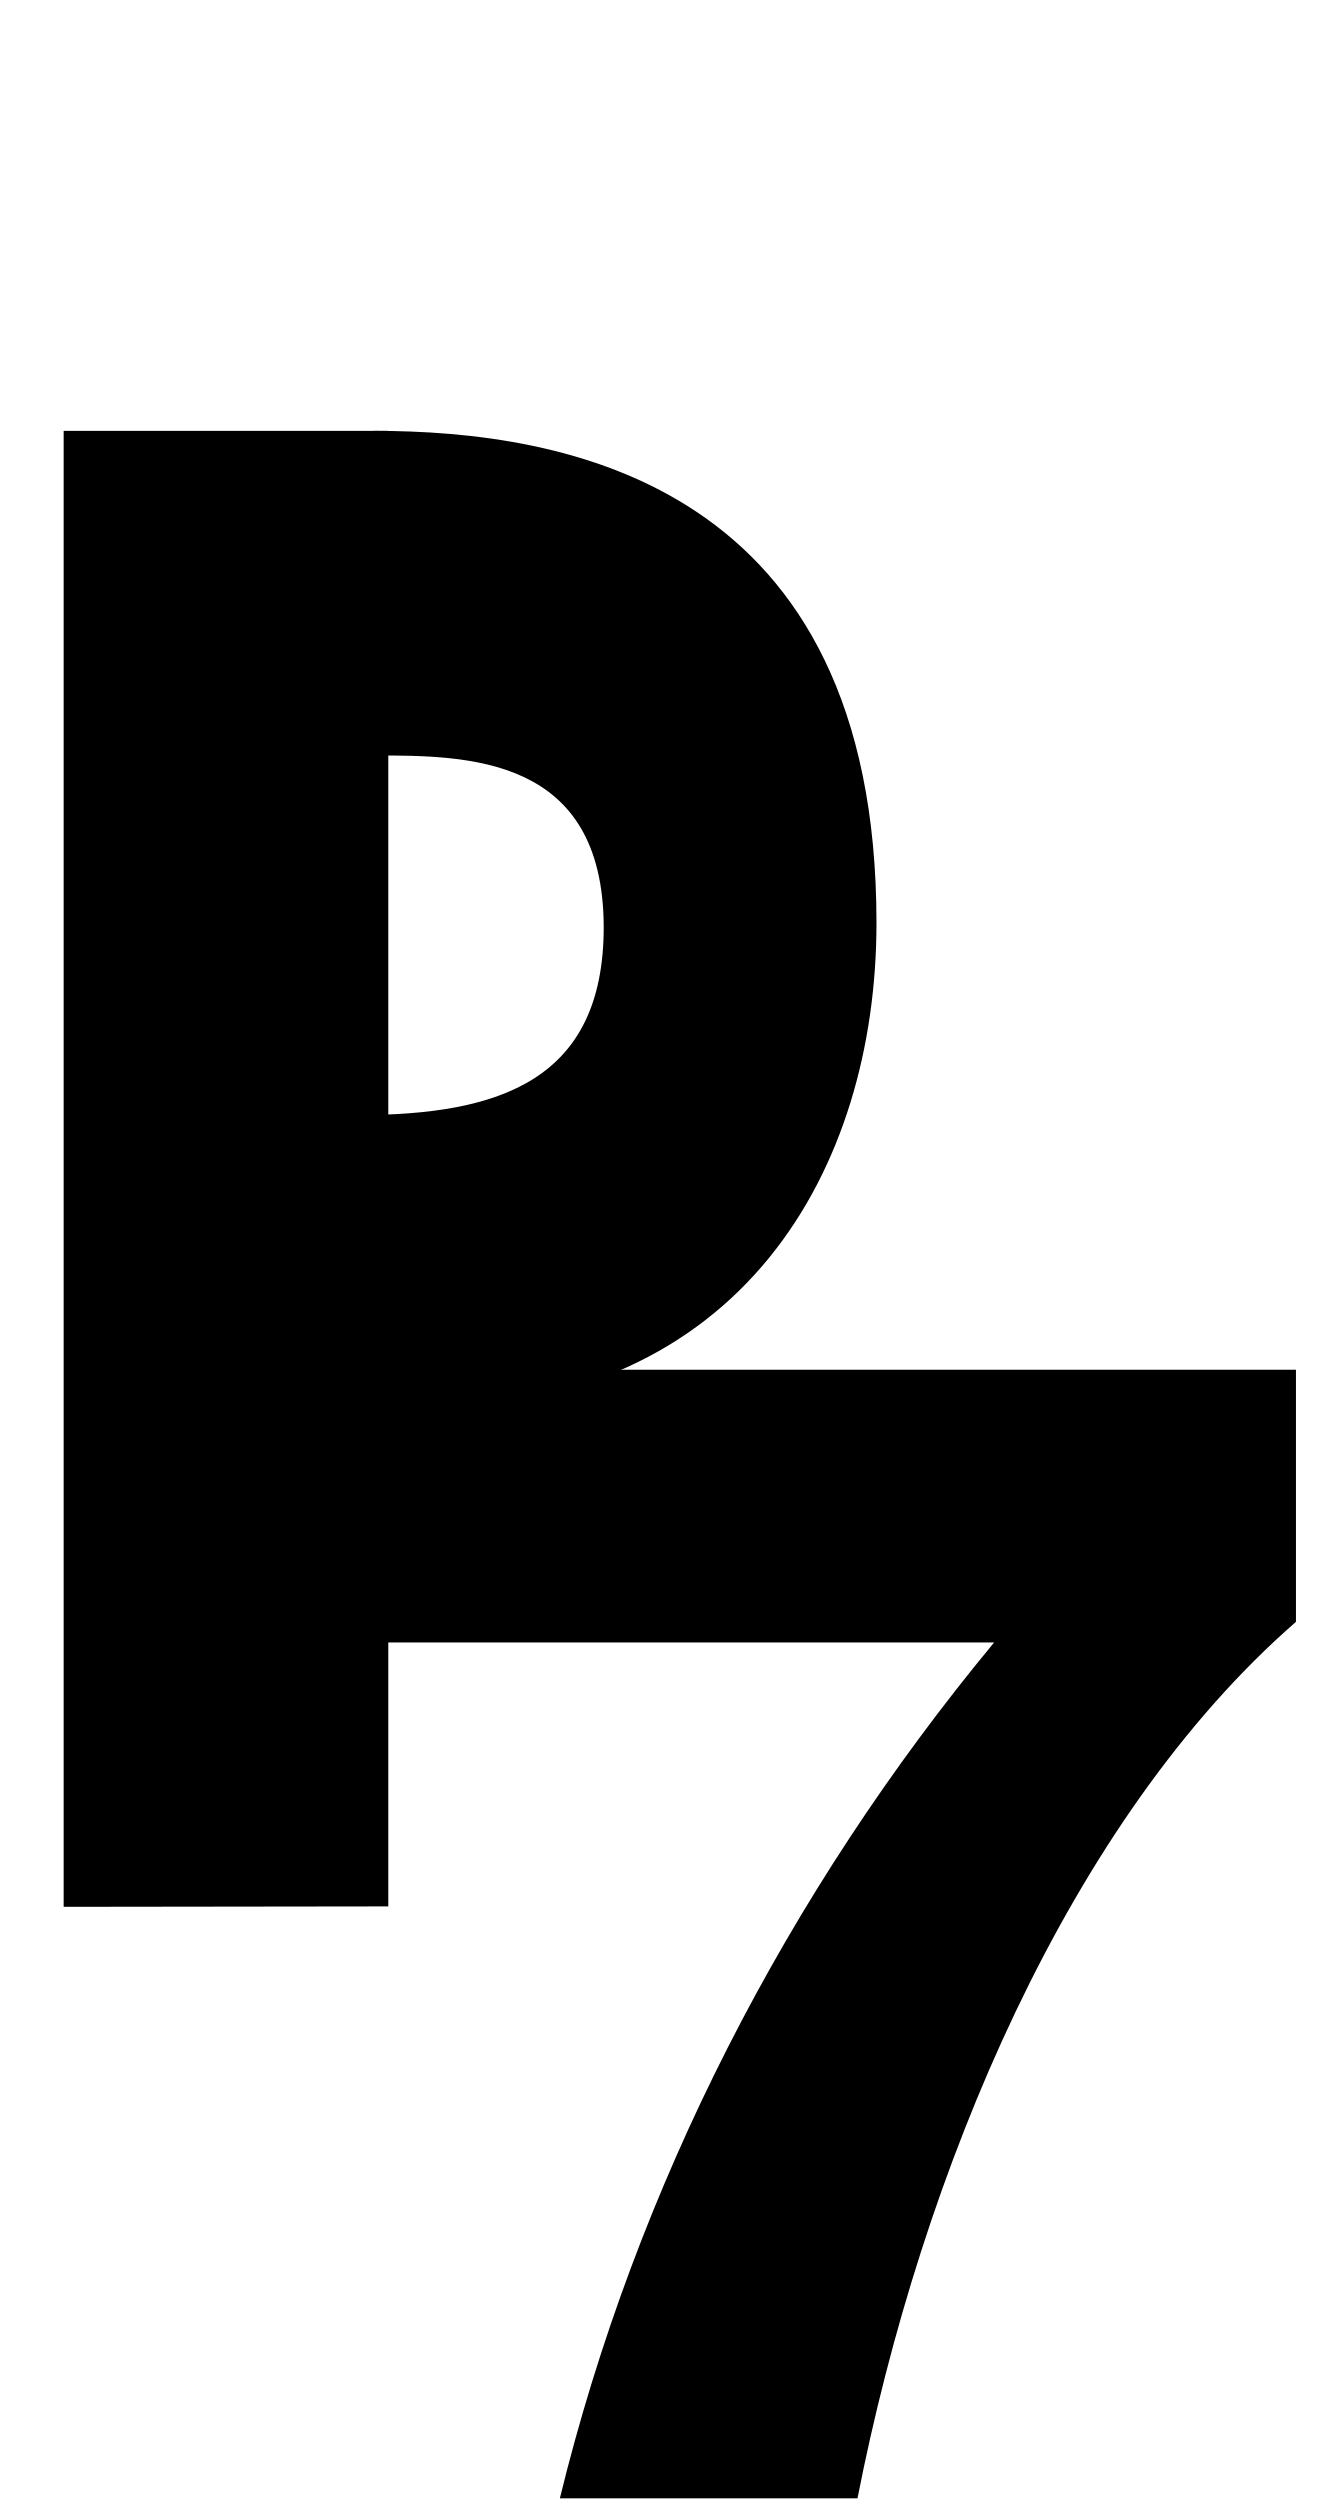
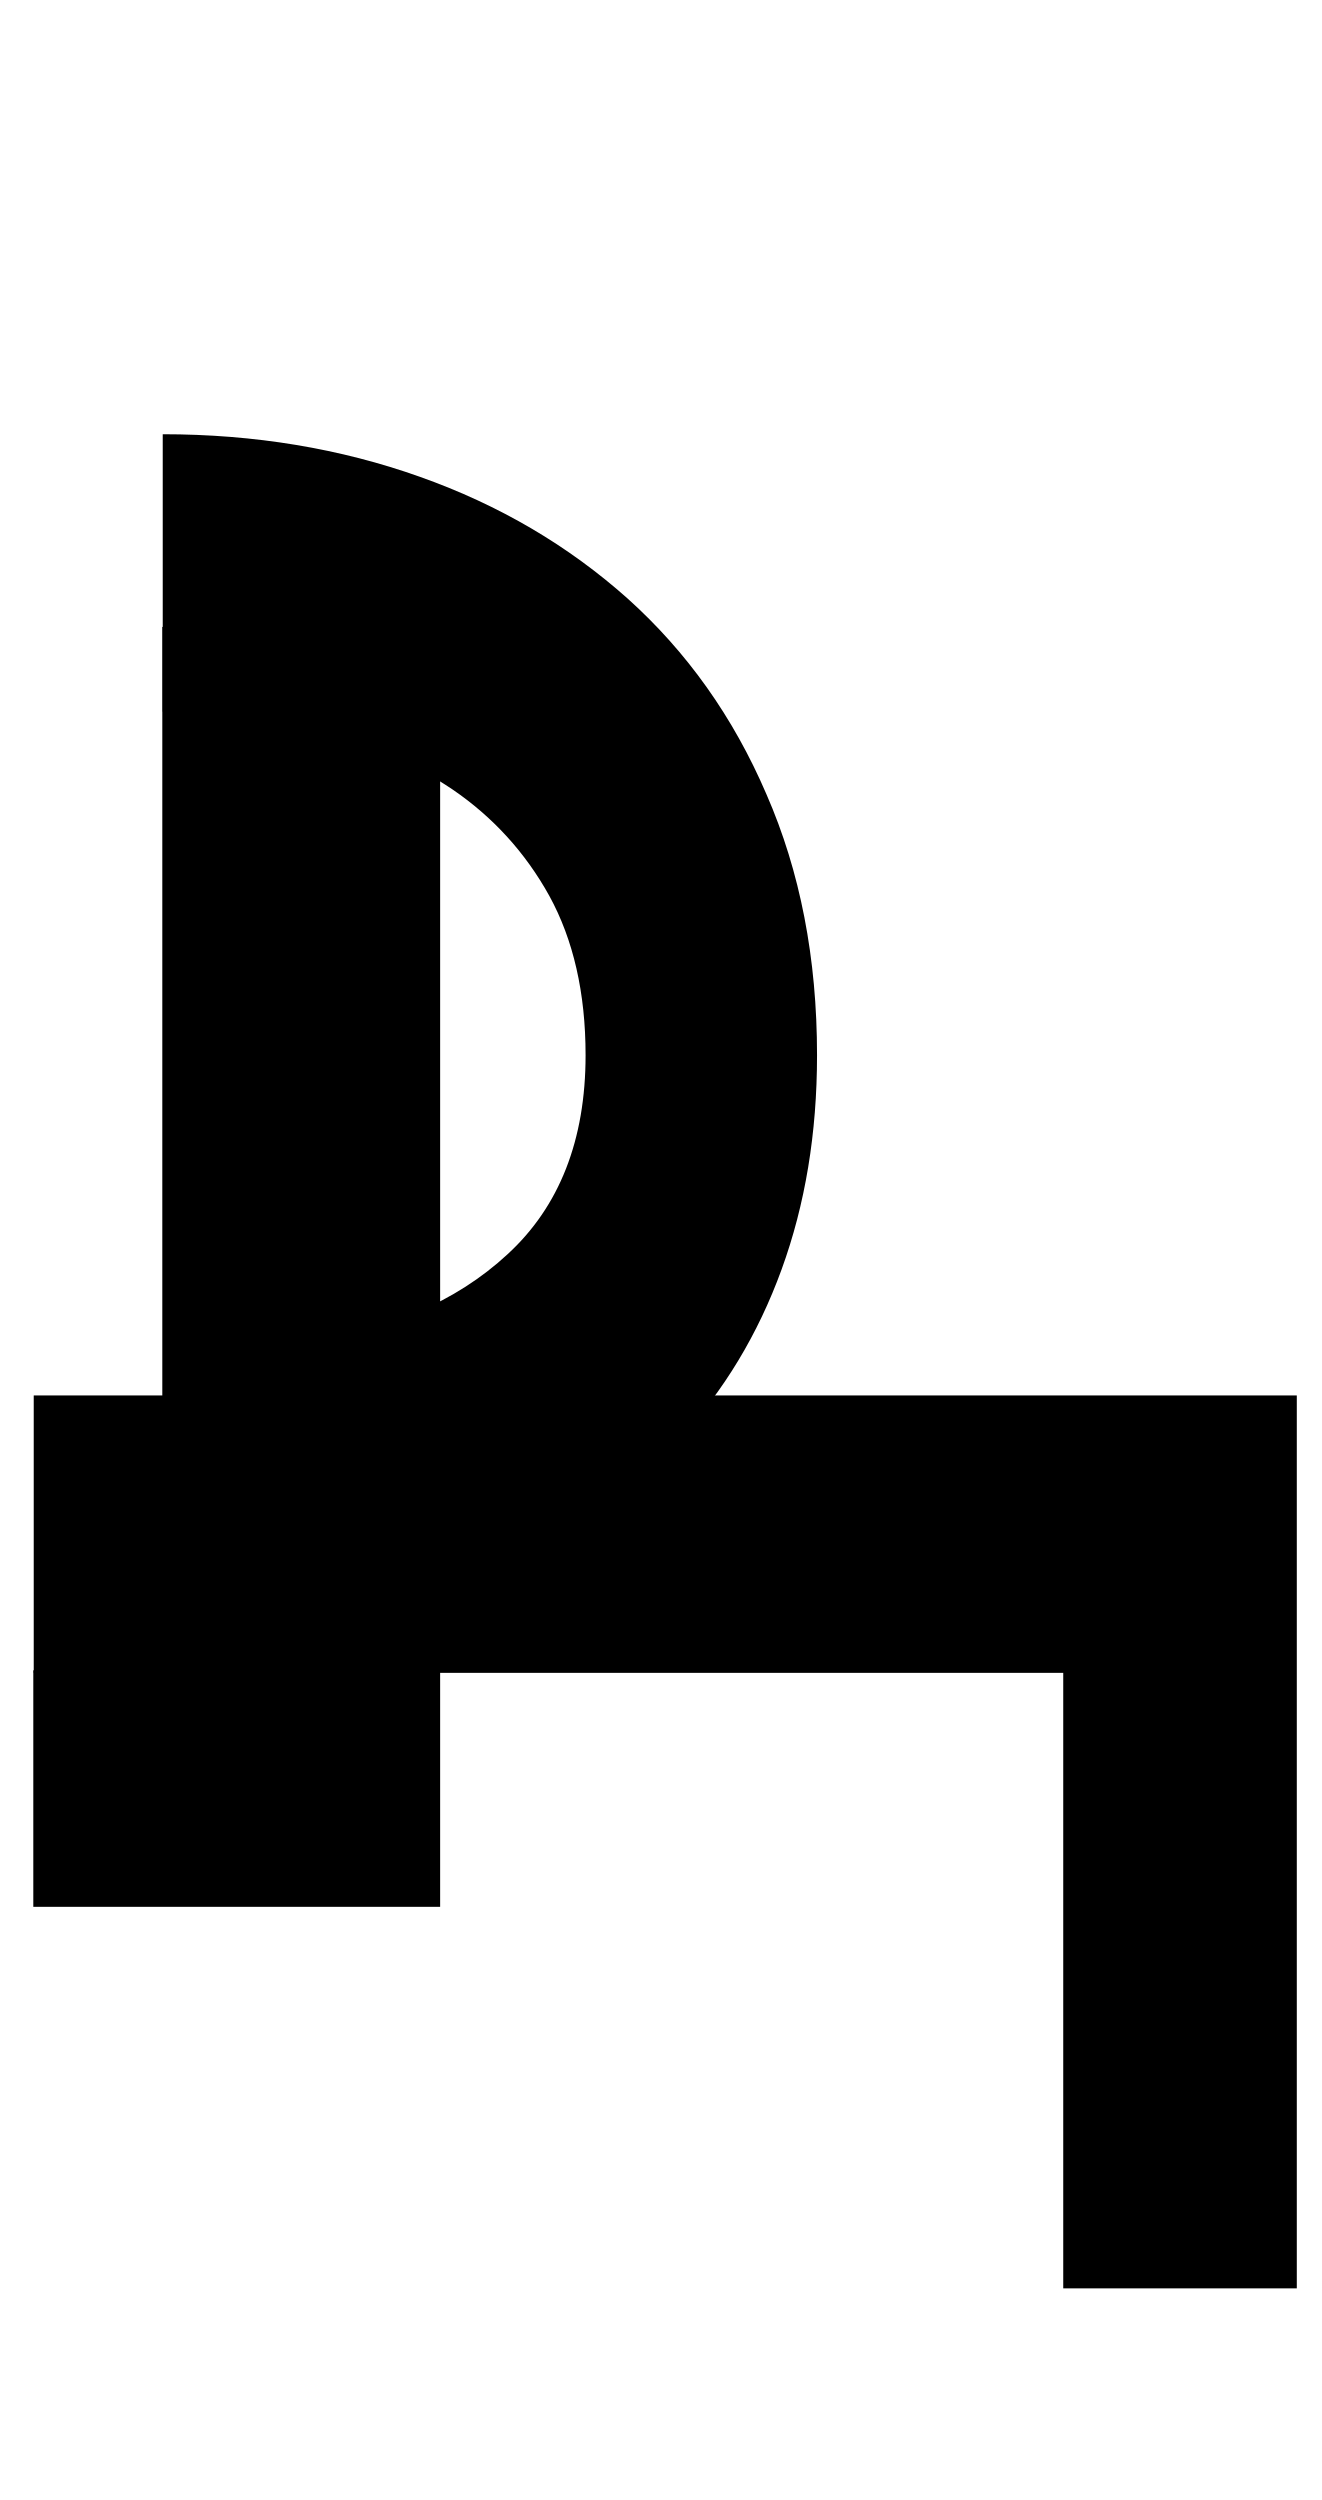
<svg xmlns="http://www.w3.org/2000/svg" version="1.1" x="0px" y="0px" viewBox="0 0 313.5 593" style="enable-background:new 0 0 313.5 593;" xml:space="preserve">
  <style type="text/css">
	.st0{display:none;}
	.st1{display:inline;}
</style>
  <g id="_x5F_V1">
    <g id="E_00000051360959627468142820000017544460044616440767_">
	</g>
    <g id="C">
	</g>
    <g id="N_x5F_3">
	</g>
    <g id="A">
	</g>
    <g id="N_00000054254949360326627830000005329152182886584764_">
	</g>
    <g id="e">
	</g>
    <g id="T">
	</g>
    <g id="N_00000127748963548567887910000006918738376549339794_">
	</g>
    <g id="I">
	</g>
    <g id="A1">
	</g>
    <g id="M">
	</g>
    <g id="R">
	</g>
    <g id="O_00000083778567647030904660000008843847121500168630_">
	</g>
    <g id="F">
	</g>
    <g id="N">
	</g>
    <g id="E">
	</g>
    <g id="P">
	</g>
    <g id="O">
	</g>
  </g>
  <g id="Ebene_20">
-     <text transform="matrix(1 0 0 1 592.9529 3054.126)">
+     <text transform="matrix(1 0 0 1 580.4717 1054.634)">
      <tspan x="0" y="0" style="fill:#E30613; font-family:'SH-Maintenance-V2'; font-size:490px; letter-spacing:-19;">M</tspan>
      <tspan x="604.7" y="0" style="fill:#E30613; font-family:'SH-Maintenance-V2'; font-size:490px;">A</tspan>
      <tspan x="965.8" y="0" style="fill:#E30613; font-family:'SH-Maintenance-V2'; font-size:490px; letter-spacing:-19;">I</tspan>
      <tspan x="1090.7" y="0" style="fill:#E30613; font-family:'SH-Maintenance-V2'; font-size:490px;">NTENANCE</tspan>
    </text>
-     <rect x="-2245.9" y="2709.1" style="fill:none;" width="1722.6" height="412.6" />
-     <text transform="matrix(1 0 0 1 -2245.891 3058.981)">
+     <rect x="-2457.9" y="709.6" style="fill:none;" width="1722.6" height="412.6" />
+     <text transform="matrix(1 0 0 1 -2457.941 1059.489)">
      <tspan x="0" y="0" style="fill:#E30613; font-family:'SH-Maintenance-V2'; font-size:490px;">OPEN</tspan>
      <tspan x="1660.1" y="0" style="fill:#E30613; font-family:'SH-Maintenance-V2'; font-size:485px; letter-spacing:-9;"> </tspan>
    </text>
-     <text transform="matrix(1 0 0 1 -515.8961 3068.599)">
+     <text transform="matrix(1 0 0 1 -621.9449 1069.107)">
      <tspan x="0" y="0" style="fill:#E30613; font-family:'SH-Maintenance-V2'; font-size:490px; letter-spacing:-19;">F</tspan>
-       <tspan x="252.8" y="0" style="fill:#E30613; font-family:'SH-Maintenance-V2'; font-size:490px;">OR</tspan>
+       <tspan x="252.8" y="0" style="fill:#E30613; font-family:'SH-Maintenance-V2'; font-size:490px;">O</tspan>
+       <tspan x="634.1" y="0" style="fill:#E30613; font-family:'SH-Maintenance-V2'; font-size:490px; letter-spacing:-167;"> </tspan>
+       <tspan x="602.7" y="0" style="fill:#E30613; font-family:'SH-Maintenance-V2'; font-size:490px;">R</tspan>
    </text>
  </g>
  <g id="Hilfslinien">
-     <rect x="-2441.8" y="2164.3" style="fill:none;" width="7398.2" height="466.4" />
-     <text transform="matrix(1 0 0 1 -2441.834 2513.447)">
+     <rect x="4832.6" y="682.7" style="fill:none;" width="7398.2" height="466.4" />
+     <text transform="matrix(1 0 0 1 4832.623 1031.88)">
      <tspan x="0" y="0" style="fill:#E30613; font-family:'SH-Maintenance-V2'; font-size:489px; letter-spacing:-19;">WE</tspan>
      <tspan x="739.4" y="0" style="fill:#E30613; font-family:'SH-Maintenance-V2'; font-size:489px; letter-spacing:-29;">G</tspan>
      <tspan x="1081.2" y="0" style="fill:#E30613; font-family:'SH-Maintenance-V2'; font-size:489px; letter-spacing:-9;">E</tspan>
      <tspan x="1468.4" y="0" style="fill:#E30613; font-family:'SH-Maintenance-V2'; font-size:489px;">N </tspan>
      <tspan x="1939.8" y="0" style="fill:#E30613; font-family:'SH-Maintenance-V2'; font-size:489px; letter-spacing:9;">U</tspan>
      <tspan x="2312" y="0" style="fill:#E30613; font-family:'SH-Maintenance-V2'; font-size:489px; letter-spacing:-9;">M</tspan>
      <tspan x="2736.9" y="0" style="fill:#E30613; font-family:'SH-Maintenance-V2'; font-size:489px;">B</tspan>
      <tspan x="3081.2" y="0" style="fill:#E30613; font-family:'SH-Maintenance-V2'; font-size:489px; letter-spacing:-19;">A</tspan>
      <tspan x="3439.1" y="0" style="fill:#E30613; font-family:'SH-Maintenance-V2'; font-size:489px;">U </tspan>
      <tspan x="3910" y="0" style="fill:#E30613; font-family:'SH-Maintenance-V2'; font-size:489px; letter-spacing:-29;">G</tspan>
      <tspan x="4268.4" y="0" style="fill:#E30613; font-family:'SH-Maintenance-V2'; font-size:489px;">E</tspan>
      <tspan x="4585.3" y="0" style="fill:#E30613; font-family:'SH-Maintenance-V2'; font-size:489px; letter-spacing:-39;">Ö</tspan>
      <tspan x="4926.6" y="0" style="fill:#E30613; font-family:'SH-Maintenance-V2'; font-size:489px;">FFNET</tspan>
    </text>
-   </g>
-   <g id="T_00000151528559115874515910000005984389023753216649_">
-     <path d="M10790,452.2V102.4h76.9v349.8H10790z" />
-     <path d="M10720.4,102.4h146.5c94.6,0,140.6,55.9,140.6,149.4h-64.7c0-54.9-23.5-72.5-75.9-72.5h-146.5V102.4z" />
-   </g>
-   <g id="E_00000150082740960534394650000001756674408269680310_">
-     <path d="M10601.2,452.1V156.4h-63.8v295.6H10601.2z" />
-     <path d="M10478.9,353.3h140.9c0,0,13.3-74.6,23.6-132.1h-61.9l-11.8,74.6h-90.8V353.3z" />
-     <path d="M10537.4,452.1h140.9c0,0,13.3-74.6,23.6-132.1h-61.9l-11.8,74.6h-90.8V452.1z" />
-     <path d="M10632.7,186.3h60.9c-7.9-43.7-15.2-84.5-15.2-84.5h-140.9v57.5h90.8L10632.7,186.3z" />
-   </g>
-   <g id="N_00000099632580371903072950000016892054108610634910_">
-     <path d="M10361.2,451.9l93.9-349.3h-69l-60.2,237.7h-1l-56.3-237.7h-77.3l-41.6,152.6h70.4l9.8-41.6h1l58.7,237.7L10361.2,451.9z" />
-     <rect x="10144" y="102.6" width="76.8" height="349.3" />
-   </g>
-   <g id="F_00000114769032895886322120000014247326199313495697_">
-     <path d="M9951.7,451.9h-76.8V102.7h245.5v64.5h-168.7V248h146.2v59.7h-146.2V451.9z" />
-   </g>
-   <g id="F_00000173141720675959051990000004486108456543280518_">
-     <path d="M9662.8,451.6h132.8V169.3h-54.9v217.1h-77.9V451.6z" />
-     <path d="M9694.8,451.7c0-18,2.9-33.6,10.7-46.8c6.8-12.2,16.6-23.4,28.3-31.2c11.7-7.8,25.4-13.7,40-17.6   c14.6-3.9,30.2-5.9,70.2-5.9v-81.4c-52.2,0-76.6,3.9-100,12.2c-23.4,8.8-44.4,20-61.9,36.1c-17.6,16.6-31.2,35.1-41.4,57.5   c-9.8,22.9-14.1,48.8-14.1,77H9694.8z" />
-     <polygon points="9844.1,100.7 9740.7,100.7 9740.7,383 9795.6,383 9795.6,165.8 9844.1,165.8  " />
-   </g>
-   <g id="Ö">
-     <path d="M9279.4,269.5c0-103.7,64.1-184.4,171.6-184.4c107.6,0,171.6,80.7,171.6,184.4c0,100.7-64.1,181.4-171.6,181.4   C9343.5,450.9,9279.4,370.2,9279.4,269.5z M9356.2,269.5c0,58.2,25.9,116.9,94.9,116.9c68.9,0,94.9-58.7,94.9-116.9   c0-61.1-25.9-119.8-94.9-119.8C9382.1,149.7,9356.2,208.4,9356.2,269.5z M9417.8,239.7v-57.2h66v57.2H9417.8z M9417.8,326.7v-57.2   h66v57.2H9417.8z" />
-   </g>
-   <g id="E_00000056408675155028286430000005814045595369560991_">
-     <path d="M9250.4,452.2h-265V103.1h261.1v64.5h-184.4v74.8h169.2v59.7h-169.2v85.6h188.3V452.2z" />
-   </g>
-   <g id="G_00000142136150640176763200000005464168929300255362_">
-     <path d="M8608,367.5h76.4V178.3l98-1.5l-1.5-75h-174L8608,367.5z M8608,451.8l267.6-0.5V388l-190.1,1l-1-98l-75,1.5L8608,451.8z    M8775.6,451.3h101c10.8-7.4,23-15.2,33.8-22.5c11.8-8.3,21.1-17.2,30.9-26.5c8.3-8.3,15.2-18.6,21.6-32.3   c4.4-11.8,8.3-26,8.3-42.6s-3.9-30.9-9.3-44.6c-6.4-12.7-14.7-23.5-25.5-32.3s-23-16.2-36.8-21.1c-13.2-4.9-28.9-6.9-43.1-6.9   c-20.6,0-37.7,3.4-53.9,10.8c-15.2,6.4-28.9,16.2-37.7,27.9c-10.8,12.7-18.1,27-23,43.1c-5.9,17.2-8.3,35.3-6.9,53.9h64.2   c0-9.8,1.5-17.6,3.4-27.4c1.5-9.3,3.4-16.7,8.8-25c2.9-7.4,9.3-13.2,16.2-17.6c6.4-5.4,14.7-7.4,25.5-7.4c14.2,0,26,4.9,35.8,14.7   c9.3,7.8,14.2,21.1,14.2,36.8c0,10.3-2.5,20.1-6.9,27c-5.4,8.3-10.8,15.7-17.2,21.6c-6.9,7.4-15.2,12.3-22.5,18.1   c-8.3,4.9-16.7,10.8-24,15.7C8818.8,423.3,8788.4,442.9,8775.6,451.3z" />
-   </g>
-   <g id="U_00000122691519521168774280000013841469757125651126_">
-     <path d="M8453.3,463.6c-102.4-1.5-114.8-74.7-114.8-119.8v-242h77.7v238.5c0,24.3,0,55.9,37.1,57.9V463.6z" />
-     <path d="M8175.2,101.9h77.7v238.5c0,25.2,0,57.9,41.1,57.9c36.6,0,45-24.7,45-58.9v-15.8h70.3v30.7c0,77.2-57.4,109.4-116.3,109.4   c-105.4,0-117.8-74.2-117.8-119.8V101.9z" />
-   </g>
-   <g id="A_00000004505667569094896160000014532079075801900974_">
-     <path d="M8019.7,203.9l-3,70.3l30,6.9v1l-247.3,61v75.2l121.9,33.4l15.2-61l-22.1-9.3v-1l244.4-61v-78.2L8019.7,203.9z" />
-     <polygon points="7844.2,430.6 7921.9,451.7 7927.8,451.7 7986.3,212.8 7987.3,212.8 8046.8,451.7 8123.5,451.7 8158.9,319.5    8090.5,317.5 8084.6,342.6 8083.6,342.6 8023.6,101.1 7951.4,101.1 7890.4,339.6 7889.4,339.6  " />
-   </g>
-   <g id="B">
-     <path d="M7480.8,453.3V104.2h164.3c66.5,0,111.5,21.5,111.5,86.6c0,34.7-16.6,57.7-47.4,72.9c43,12.2,64.1,45,64.1,88.5   c0,70.9-60.1,101.2-123.2,101.2H7480.8z M7629.5,163.8h-71.9v81.7h77.8c27.4,0,46.9-12.2,46.9-41.6   C7682.3,171.2,7656.8,163.8,7629.5,163.8z M7557.6,393.7h82.2c29.8,0,56.7-9.8,56.7-46c0-35.7-22-49.9-55.3-49.9h-83.6V393.7z" />
-   </g>
-   <g id="M_00000134250281029563310950000003257287664879667615_">
-     <path d="M7223.6,335.1h75.5c-12.8-20.6-144.7-232.9-144.7-232.9h-77v350.1h72.1V217.4h1C7150.5,217.4,7187.3,276.2,7223.6,335.1z" />
-     <path d="M7299.6,335.1c36.3-58.8,73.1-117.7,73.1-117.7h1v234.9h72.1V102.1h-77c0,0-131.9,212.3-144.7,232.9H7299.6z" />
-   </g>
-   <g id="U">
-     <path d="M7027.6,453h-247.3v-64.6h170.4v-285h76.9V453z M6733.3,453V103.4h76.9v285h170.4V453H6733.3z" />
-   </g>
-   <g id="N_00000154425763484525918430000008508601231558086807_">
-     <path d="M6482.8,451.5l93.9-349.3h-69l-60.2,237.7h-1l-56.3-237.7H6313l-41.6,152.6h70.4l9.8-41.6h1l58.7,237.7L6482.8,451.5z" />
-     <rect x="6265.6" y="102.2" width="76.8" height="349.3" />
-   </g>
-   <g id="E_00000165205204584183719570000002201050886193303485_">
-     <path d="M5951.8,279.2h-64.3c0-107.2,80.4-171.1,180.8-171.1v76.5C6010.2,184.7,5951.8,210.5,5951.8,279.2z" />
-     <path d="M6059.7,379.1c0-68.7-58.5-94.5-116.5-94.5v-76.5c100.4,0,180.8,63.8,180.8,171.1H6059.7z" />
-     <polygon points="6236.6,371.8 6236.6,450.3 6065.6,450.3 6060.7,371.8  " />
-     <path d="M5951.8,279.2c0,68.7,58.5,94.5,116.5,94.5v76.5c-100.4,0-180.8-63.8-180.8-171.1H5951.8z" />
-     <path d="M5917.4,84.8V2.4c26.8,0,53.1,4.9,76.5,12.7c23.4,8.8,43.4,20,60.9,36.1s31.2,34.6,40.9,57.5   c10.2,22.9,15.1,49.2,15.1,76.5h-69.2c0-18-3.4-32.7-10.2-45.8c-7.3-13.2-16.6-23.4-28.3-32.2c-11.7-7.8-25.8-13.6-40-18   C5947.6,85.7,5933,84.8,5917.4,84.8z" />
-   </g>
-   <g id="G">
-     <path d="M5871.7,452.8h-48.9l-7.8-39.6c-27.4,35.2-62.1,47.9-95.8,47.9c-107.6,0-171.6-80.7-171.6-181.4   c0-103.7,64.1-184.4,171.6-184.4c71.4,0,139.4,43.5,147.2,123.2H5793c-9.3-39.1-37.2-58.7-73.8-58.7c-68.9,0-94.9,58.7-94.9,119.8   c0,58.2,25.9,116.9,94.9,116.9c50.4,0,78.7-26.4,83.1-75.3H5725v-57.2h146.7V452.8z" />
-   </g>
-   <g id="E_00000005963599347184841430000018193220976272044449_">
-     <path d="M5532,452.5h-265V103.4h261.1v64.5h-184.4v74.8h169.2v59.7h-169.2V388H5532V452.5z" />
-   </g>
-   <g id="W">
-     <path d="M5000.6,217.6c-36.3,58.9-73.1,117.7-73.1,117.7h-1v-235h-72.1v350.3h77c0,0,132-212.4,144.7-233H5000.6z M5076.6,217.6   h-75.5c12.8,20.6,144.7,233,144.7,233h77V100.3h-72.1v235h-1C5149.7,335.3,5112.9,276.4,5076.6,217.6z" />
-   </g>
-   <g id="E_00000113322483045279252990000013609696148037364875_">
-     <path d="M3905.3,279.7h-64.9c0-108.1,81.1-172.5,182.4-172.5v77.2C3964.3,184.4,3905.3,210.4,3905.3,279.7z" />
-     <path d="M4016.9,380.5c0-69.3-59-95.4-117.5-95.4V208c101.3,0,182.4,64.4,182.4,172.5H4016.9z" />
-     <polygon points="4195.3,373.1 4195.3,452.2 4022.8,452.2 4017.9,373.1  " />
-     <path d="M3905.3,279.7c0,69.3,59,95.4,117.5,95.4v77.2c-101.3,0-182.4-64.4-182.4-172.5H3905.3z" />
-     <path d="M3873.4,83.6V0.5c27,0,53.6,4.9,77.2,12.8c23.6,8.8,43.7,20.2,61.4,36.4c17.7,16.2,31.5,34.9,41.3,58   c10.3,23.1,15.2,49.6,15.2,77.2h-69.8c0-18.2-3.4-32.9-10.3-46.2c-7.4-13.3-16.7-23.6-28.5-32.4c-11.8-7.9-26.1-13.8-40.3-18.2   C3903.9,84.6,3889.1,83.6,3873.4,83.6z" />
-   </g>
-   <g id="C_00000112622374827432275670000003417328206733987971_">
-     <path d="M3811.2,219.4h-74.5c-5.4-34.8-38.7-61.3-76.4-61.3c-69.1,0-95.1,58.8-95.1,120.1c0,58.3,26,117.1,95.1,117.1   c47,0,73.5-31.9,79.4-78.4h74.5c-7.8,87.7-67.6,143.1-153.9,143.1c-107.8,0-172-80.9-172-181.8c0-103.9,64.2-184.7,172-184.7   C3736.7,93.4,3801.9,138.5,3811.2,219.4z" />
-   </g>
-   <g id="N_00000117657359395406629260000008490405748572120458_">
-     <path d="M3175.9,452.2h76.9V102.6h-76.9V452.2z" />
-     <polygon points="3393.8,452.2 3487.4,102.6 3418.8,102.6 3358.6,340.6 3357.6,340.6 3301.3,102.6 3223.9,102.6 3182.3,255.4    3252.8,255.4 3262.6,213.8 3263.6,213.8 3322.8,452.2  " />
-   </g>
-   <g id="A_00000070819818803741320060000005539798163125646774_">
-     <path d="M2993.7,203.9l-3,70.3l30,6.9v1l-247.3,61v75.2l121.9,33.4l15.2-61l-22.1-9.3v-1l244.4-61v-78.2L2993.7,203.9z" />
-     <polygon points="2818.2,430.6 2895.9,451.7 2901.8,451.7 2960.3,212.8 2961.3,212.8 3020.8,451.7 3097.5,451.7 3132.9,319.5    3064.5,317.5 3058.6,342.6 3057.6,342.6 2997.6,101.1 2925.4,101.1 2864.4,339.6 2863.4,339.6  " />
-   </g>
-   <g id="N_00000129165096651451788460000006894638935768142516_">
-     <path d="M2517.5,452.2h-72V102.4h76.4l146,234.7h1V102.4h72v349.9H2664L2518.5,218h-1V452.2z" />
-   </g>
-   <g id="E_00000096737436898591806260000014476501128100374183_">
-     <path d="M2298.2,452.2V156.6h-63.8v295.6H2298.2z" />
-     <path d="M2175.9,353.5h140.9c0,0,13.3-74.6,23.6-132.1h-61.9l-11.8,74.6h-90.8V353.5z" />
-     <path d="M2234.3,452.2h140.9c0,0,13.3-74.6,23.6-132.1H2337l-11.8,74.6h-90.8V452.2z" />
-     <path d="M2329.6,186.5h60.9c-7.9-43.7-15.2-84.5-15.2-84.5h-140.9v57.5h90.8L2329.6,186.5z" />
-   </g>
-   <g id="T_00000040572434587172107020000003403572265167091088_">
-     <path d="M1933.4,452.1h65.4V179.8h208.9V102h-274.3V452.1z" />
-     <polygon points="2028.1,452.2 2119.6,102 2053.7,102 1992.8,340.7 1992.3,340.7 1961.1,452.1  " />
-   </g>
-   <g id="N_00000162323512888102647520000008162614129556769983_">
-     <rect x="1806.2" y="102.4" width="76.8" height="349.2" />
-     <path d="M1541.2,451.6h77.8l92.9-263.1h1l90.5,263.1h79.7l-130.6-349.2h-78.7L1541.2,451.6z" />
-   </g>
-   <g id="I_00000075868811598525912980000008971315367424001668_">
-     <text transform="matrix(1 0 0 1 1397.855 451.5694)" style="font-family:'SH-Maintenance-V2'; font-size:490px; letter-spacing:-19;">I</text>
-   </g>
-   <g id="A_00000047767008426511249760000015642639169606536113_">
-     <polygon points="1303.6,451.6 1397.3,451.6 1397.3,398.1 1367.4,398.1 1367.4,161.6 1303.6,161.6  " />
-     <polygon points="1189.3,348.1 1354.2,348.1 1354.2,167 1367.4,167 1367.4,103.2 1189.3,103.2 1189.3,167 1300.7,167 1300.7,284.3    1189.3,284.3  " />
-     <path d="M1098.5,451.6h75.6c0.5-23.1,3.4-48.1,8.3-75.1c5.4-27,12.8-53.5,22.1-80c9.3-26,21.1-50.5,35.3-74.1   c14.2-23.1,30.4-42.7,48.6-58.4v-60.8h-238V169h165.4c-33.4,40.2-60.4,84.4-80.5,132.5C1114.7,349.6,1102.4,399.6,1098.5,451.6z" />
-   </g>
-   <g id="M_00000030454837118209363920000004010763359709145015_">
-     <path d="M773,158.9H619.2l0.5,216.7H486.5v76.6h197.7L683.7,235H773V158.9z" />
-     <polygon points="1023.9,103.7 947.8,103.7 947.8,452.2 1083.9,452.2 1083.9,388.3 1023.9,388.3  " />
-     <polygon points="795,103.7 717.9,103.7 676.4,256.5 746.7,256 756.9,215 757.9,215 816.5,452.2 887.7,452.2 948.7,213.1    949.7,213.1 989.2,103.7 913.6,103.7 852.6,341 851.6,341  " />
+     <rect x="-2110.4" y="-38.8" width="93.9" height="140.7" />
+   </g>
+   <g id="T_00000151528559115874515910000005984389023753216649_" class="st0">
+     <path d="M10786,452.2V102.4h76.9v349.8H10786z" />
+     <path class="st1" d="M10716.4,102.4h146.5c94.6,0,140.6,55.9,140.6,149.4h-64.7c0-54.9-23.5-72.5-75.9-72.5h-146.5V102.4z" />
+   </g>
+   <g id="E_00000150082740960534394650000001756674408269680310_" class="st0">
+     <path class="st1" d="M10597.2,452.1V156.4h-63.8v295.6H10597.2z" />
+     <path class="st1" d="M10474.9,353.3h140.9c0,0,13.3-74.6,23.6-132.1h-61.9l-11.8,74.6h-90.8V353.3z" />
+     <path class="st1" d="M10533.4,452.1h140.9c0,0,13.3-74.6,23.6-132.1h-61.9l-11.8,74.6h-90.8V452.1z" />
+     <path class="st1" d="M10628.6,186.3h60.9c-7.9-43.7-15.2-84.5-15.2-84.5h-140.9v57.5h90.8L10628.6,186.3z" />
+   </g>
+   <g id="N_00000099632580371903072950000016892054108610634910_" class="st0">
+     <path class="st1" d="M10357.2,451.9l93.9-349.3h-69l-60.2,237.7h-1l-56.3-237.7h-77.3l-41.6,152.6h70.4l9.8-41.6h1l58.7,237.7   L10357.2,451.9z" />
+     <rect x="10140" y="102.6" class="st1" width="76.8" height="349.3" />
+   </g>
+   <g id="F_00000114769032895886322120000014247326199313495697_" class="st0">
+     <path class="st1" d="M9947.7,451.9h-76.8V102.7h245.5v64.5h-168.7V248h146.2v59.7h-146.2V451.9z" />
+   </g>
+   <g id="F_00000173141720675959051990000004486108456543280518_" class="st0">
+     <path class="st1" d="M9661.4,451.6h132.8V169.3h-54.9v217.1h-77.9V451.6z" />
+     <path class="st1" d="M9693.4,451.7c0-18,2.9-33.6,10.7-46.8c6.8-12.2,16.6-23.4,28.3-31.2c11.7-7.8,25.4-13.7,40-17.6   c14.6-3.9,30.2-5.9,70.2-5.9v-81.4c-52.2,0-76.6,3.9-100,12.2c-23.4,8.8-44.4,20-61.9,36.1c-17.6,16.6-31.2,35.1-41.5,57.5   c-9.8,22.9-14.1,48.8-14.1,77H9693.4z" />
+     <polygon class="st1" points="9842.7,100.7 9739.3,100.7 9739.3,383 9794.2,383 9794.2,165.8 9842.7,165.8  " />
+   </g>
+   <g id="Ö" class="st0">
+     <path class="st1" d="M9279.4,278.8c0-103.7,64.1-184.4,171.6-184.4c107.6,0,171.6,80.7,171.6,184.4c0,100.7-64.1,181.4-171.6,181.4   C9343.5,460.2,9279.4,379.5,9279.4,278.8z M9356.2,278.8c0,58.2,25.9,116.9,94.9,116.9c68.9,0,94.9-58.7,94.9-116.9   c0-61.1-25.9-119.8-94.9-119.8C9382.1,159,9356.2,217.6,9356.2,278.8z" />
+     <rect x="9417.8" y="191.7" class="st1" width="66" height="57.2" />
+     <rect x="9417.8" y="278.8" class="st1" width="66" height="57.2" />
+   </g>
+   <g id="E_00000056408675155028286430000005814045595369560991_" class="st0">
+     <path class="st1" d="M9250.4,452.2h-265V103.1h261.1v64.5h-184.4v74.8h169.2v59.7h-169.2v85.6h188.3V452.2z" />
+   </g>
+   <g id="G_00000142136150640176763200000005464168929300255362_" class="st0">
+     <polygon class="st1" points="8608,368 8684.5,368 8684.5,178.8 8782.5,177.3 8781,102.4 8607,102.4  " />
+     <polygon class="st1" points="8608,452.2 8875.6,451.8 8875.6,388.5 8685.5,389.5 8684.5,291.5 8609.5,293  " />
+     <path class="st1" d="M8775.6,451.8h101c10.8-7.4,23-15.2,33.8-22.5c11.8-8.3,21.1-17.2,30.9-26.5c8.3-8.3,15.2-18.6,21.6-32.3   c4.4-11.8,8.3-26,8.3-42.6c0-16.7-3.9-30.9-9.3-44.6c-6.4-12.7-14.7-23.5-25.5-32.3c-10.8-8.8-23-16.2-36.8-21.1   c-13.2-4.9-28.9-6.9-43.1-6.9c-20.6,0-37.7,3.4-53.9,10.8c-15.2,6.4-28.9,16.2-37.7,27.9c-10.8,12.7-18.1,27-23,43.1   c-5.9,17.2-8.3,35.3-6.9,53.9h64.2c0-9.8,1.5-17.6,3.4-27.4c1.5-9.3,3.4-16.7,8.8-25c2.9-7.4,9.3-13.2,16.2-17.6   c6.4-5.4,14.7-7.4,25.5-7.4c14.2,0,26,4.9,35.8,14.7c9.3,7.8,14.2,21.1,14.2,36.8c0,10.3-2.5,20.1-6.9,27   c-5.4,8.3-10.8,15.7-17.2,21.6c-6.9,7.4-15.2,12.3-22.5,18.1c-8.3,4.9-16.7,10.8-24,15.7C8818.8,423.8,8788.4,443.4,8775.6,451.8z" />
+   </g>
+   <g id="U_00000122691519521168774280000013841469757125651126_" class="st0">
+     <path class="st1" d="M8453.3,463.6c-102.4-1.5-114.8-74.7-114.8-119.8v-242h77.7v238.5c0,24.3,0,55.9,37.1,57.9V463.6z" />
+     <path class="st1" d="M8175.2,101.9h77.7v238.5c0,25.2,0,57.9,41.1,57.9c36.6,0,45-24.7,45-58.9v-15.8h70.3v30.7   c0,77.2-57.4,109.4-116.3,109.4c-105.4,0-117.8-74.2-117.8-119.8V101.9z" />
+   </g>
+   <g id="A_00000004505667569094896160000014532079075801900974_" class="st0">
+     <path class="st1" d="M8019.7,203.9l-3,70.3l30,6.9v1l-247.3,61v75.2l121.9,33.4l15.2-61l-22.1-9.3v-1l244.4-61v-78.2L8019.7,203.9z   " />
+     <polygon class="st1" points="7844.2,430.6 7921.9,451.7 7927.8,451.7 7986.3,212.8 7987.3,212.8 8046.8,451.7 8123.5,451.7    8158.9,319.5 8090.5,317.5 8084.6,337.1 8083.6,337.1 8023.6,101.1 7951.4,101.1 7890.4,339.6 7889.4,339.6  " />
+   </g>
+   <g id="B" class="st0">
+     <path class="st1" d="M7480.8,452.2V103.1h164.3c66.5,0,111.5,21.5,111.5,86.6c0,34.7-16.6,57.7-47.4,72.9   c43,12.2,64.1,45,64.1,88.5c0,70.9-60.1,101.2-123.2,101.2H7480.8z M7629.5,162.8h-71.9v81.7h77.8c27.4,0,46.9-12.2,46.9-41.6   C7682.3,170.1,7656.8,162.8,7629.5,162.8z M7557.6,392.6h82.2c29.8,0,56.7-9.8,56.7-46c0-35.7-22-49.9-55.3-49.9h-83.6V392.6z" />
+   </g>
+   <g id="M_00000134250281029563310950000003257287664879667615_" class="st0">
+     <path class="st1" d="M7223.6,335.1h75.5c-12.8-20.6-144.7-232.9-144.7-232.9h-77v350.1h72.1V217.4h1   C7150.5,217.4,7187.3,276.2,7223.6,335.1z" />
+     <path class="st1" d="M7299.6,335.1c36.3-58.8,73.1-117.7,73.1-117.7h1v234.9h72.1V102.1h-77c0,0-131.9,212.3-144.7,232.9H7299.6z" />
+   </g>
+   <g id="U" class="st0">
+     <path class="st1" d="M7027.6,452.2h-247.3v-64.6h170.4v-285h76.9V452.2z M6733.3,452.2V102.6h76.9v285h170.4v64.6H6733.3z" />
+   </g>
+   <g id="N_00000154425763484525918430000008508601231558086807_" class="st0">
+     <path class="st1" d="M6482.8,452.2l93.9-349.3h-69l-60.2,237.7h-1L6390.3,103H6313l-41.6,152.6h70.4l9.8-41.6h1l58.7,237.7   L6482.8,452.2z" />
+     <rect x="6265.6" y="103" class="st1" width="76.8" height="349.3" />
+   </g>
+   <g id="E_00000165205204584183719570000002201050886193303485_" class="st0">
+     <path class="st1" d="M5951.8,281.2h-64.3c0-107.2,80.4-171.1,180.8-171.1v76.5C6010.2,186.6,5951.8,212.5,5951.8,281.2z" />
+     <path class="st1" d="M6059.7,381.1c0-68.7-58.5-94.5-116.5-94.5V210c100.4,0,180.8,63.8,180.8,171.1H6059.7z" />
+     <polygon class="st1" points="6236.6,373.8 6236.6,452.2 6065.6,452.2 6060.7,373.8  " />
+     <path class="st1" d="M5951.8,281.2c0,68.7,58.5,94.5,116.5,94.5v76.5c-100.4,0-180.8-63.8-180.8-171.1H5951.8z" />
+     <path class="st1" d="M5917.4,86.7V4.4c26.8,0,53.1,4.9,76.5,12.7c23.4,8.8,43.4,20,60.9,36.1s31.2,34.6,40.9,57.5   c10.2,22.9,15.1,49.2,15.1,76.5h-69.2c0-18-3.4-32.7-10.2-45.8c-7.3-13.2-16.6-23.4-28.3-32.2c-11.7-7.8-25.8-13.6-40-18   C5947.6,87.7,5933,86.7,5917.4,86.7z" />
+   </g>
+   <g id="G" class="st0">
+     <path class="st1" d="M5871.7,452.8h-48.9l-7.8-39.6c-27.4,35.2-62.1,47.9-95.8,47.9c-107.6,0-171.6-80.7-171.6-181.4   c0-103.7,64.1-184.4,171.6-184.4c71.4,0,139.4,43.5,147.2,123.2H5793c-9.3-39.1-37.2-58.7-73.8-58.7c-68.9,0-94.9,58.7-94.9,119.8   c0,58.2,25.9,116.9,94.9,116.9c50.4,0,78.7-26.4,83.1-75.3H5725v-57.2h146.7V452.8z" />
+   </g>
+   <g id="E_00000005963599347184841430000018193220976272044449_" class="st0">
+     <path class="st1" d="M5532,452.2h-265V103.1h261.1v64.5h-184.4v74.8h169.2v59.7h-169.2v85.6H5532V452.2z" />
+   </g>
+   <g id="W" class="st0">
+     <path class="st1" d="M5000.6,219.2c-36.3,58.9-73.1,117.7-73.1,117.7h-1V102h-72.1v350.3h77c0,0,132-212.4,144.7-233H5000.6z    M5076.6,219.2h-75.5c12.8,20.6,144.7,233,144.7,233h77V102h-72.1v235h-1C5149.7,337,5112.9,278.1,5076.6,219.2z" />
+   </g>
+   <g id="E_00000113322483045279252990000013609696148037364875_" class="st0">
+     <path class="st1" d="M4071.6,279.7h-64.9c0-108.1,81.1-172.5,182.4-172.5v77.2C4130.6,184.4,4071.6,210.4,4071.6,279.7z" />
+     <path class="st1" d="M4183.1,380.5c0-69.3-59-95.4-117.5-95.4V208c101.3,0,182.4,64.4,182.4,172.5H4183.1z" />
+     <polygon class="st1" points="4361.6,373.1 4361.6,452.2 4189,452.2 4184.1,373.1  " />
+     <path class="st1" d="M4071.6,279.7c0,69.3,59,95.4,117.5,95.4v77.2c-101.3,0-182.4-64.4-182.4-172.5H4071.6z" />
+     <path class="st1" d="M4039.6,83.6V0.5c27,0,53.6,4.9,77.2,12.8c23.6,8.8,43.7,20.2,61.4,36.4c17.7,16.2,31.5,34.9,41.3,58   c10.3,23.1,15.2,49.6,15.2,77.2H4165c0-18.2-3.4-32.9-10.3-46.2c-7.4-13.3-16.7-23.6-28.5-32.4c-11.8-7.9-26.1-13.8-40.3-18.2   C4070.1,84.6,4055.4,83.6,4039.6,83.6z" />
+   </g>
+   <g id="C_00000112622374827432275670000003417328206733987971_" class="st0">
+     <path class="st1" d="M3979.6,219.4h-74.5c-5.4-34.8-38.7-61.3-76.4-61.3c-69.1,0-95.1,58.8-95.1,120.1c0,58.3,26,117.1,95.1,117.1   c47,0,73.5-31.9,79.4-78.4h74.5c-7.8,87.7-67.6,143.1-153.9,143.1c-107.8,0-172-80.9-172-181.8c0-103.9,64.2-184.7,172-184.7   C3905.1,93.4,3970.2,138.5,3979.6,219.4z" />
+   </g>
+   <g id="N_00000117657359395406629260000008490405748572120458_" class="st0">
+     <path class="st1" d="M3342.2,452.2h76.9V102.6h-76.9V452.2z" />
+     <polygon class="st1" points="3560.1,452.2 3653.6,102.6 3585,102.6 3524.8,340.6 3523.8,340.6 3467.5,102.6 3390.2,102.6    3348.5,255.4 3419.1,255.4 3428.9,213.8 3429.8,213.8 3489.1,452.2  " />
+   </g>
+   <g id="A_00000070819818803741320060000005539798163125646774_" class="st0">
+     <path class="st1" d="M3159.9,203.9l-3,70.3l30,6.9v1l-247.3,61v75.2l121.9,33.4l15.2-61l-22.1-9.3v-1l244.4-61v-78.2L3159.9,203.9z   " />
+     <polygon class="st1" points="2984.4,430.6 3062.1,451.7 3068,451.7 3126.5,212.8 3127.5,212.8 3187,451.7 3263.7,451.7    3299.1,319.5 3230.8,317.5 3224.9,337.4 3223.9,337.4 3163.9,101.1 3091.6,101.1 3030.6,339.6 3029.6,339.6  " />
+   </g>
+   <g id="N_00000129165096651451788460000006894638935768142516_" class="st0">
+     <path class="st1" d="M2683.7,452.2h-72V102.4h76.4l146,234.7h1V102.4h72v349.9h-76.9L2684.7,218h-1V452.2z" />
+   </g>
+   <g id="E_00000096737436898591806260000014476501128100374183_" class="st0">
+     <path class="st1" d="M2464.4,452.2V156.6h-63.8v295.6H2464.4z" />
+     <path class="st1" d="M2342.1,353.5h140.9c0,0,13.3-74.6,23.6-132.1h-61.9l-11.8,74.6h-90.8V353.5z" />
+     <path class="st1" d="M2400.6,452.2h140.9c0,0,13.3-74.6,23.6-132.1h-61.9l-11.8,74.6h-90.8V452.2z" />
+     <path class="st1" d="M2495.8,186.5h60.9c-7.9-43.7-15.2-84.5-15.2-84.5h-140.9v57.5h90.8L2495.8,186.5z" />
+   </g>
+   <g id="T_00000040572434587172107020000003403572265167091088_" class="st0">
+     <path class="st1" d="M2067.3,452.1h65.4V179.8h208.9V102h-274.3V452.1z" />
+     <polygon class="st1" points="2161.9,452.2 2253.4,102 2187.6,102 2126.7,340.7 2126.2,340.7 2095,452.1  " />
+   </g>
+   <g id="N_00000162323512888102647520000008162614129556769983_" class="st0">
+     <rect x="1940.1" y="102.4" class="st1" width="76.8" height="349.2" />
+     <path class="st1" d="M1675,451.6h77.8l92.9-263.1h1l90.5,263.1h79.7l-130.6-349.2h-78.7L1675,451.6z" />
+   </g>
+   <g id="I_00000075868811598525912980000008971315367424001668_" class="st0">
+     <g class="st1">
+       <path d="M1642.4,451.6h-76.9V101.7h76.9V451.6z" />
+     </g>
+   </g>
+   <g id="A_00000047767008426511249760000015642639169606536113_" class="st0">
+     <polygon class="st1" points="1437.5,451.6 1531.2,451.6 1531.2,398.1 1501.2,398.1 1501.2,161.6 1437.5,161.6  " />
+     <polygon class="st1" points="1323.1,348.1 1488,348.1 1488,167 1501.2,167 1501.2,103.2 1323.1,103.2 1323.1,167 1434.5,167    1434.5,284.3 1323.1,284.3  " />
+     <path class="st1" d="M1232.4,451.6h75.6c0.5-23.1,3.4-48.1,8.3-75.1c5.4-27,12.8-53.5,22.1-80c9.3-26,21.1-50.5,35.3-74.1   c14.2-23.1,30.4-42.7,48.6-58.4v-60.8h-238V169h165.4c-33.4,40.2-60.4,84.4-80.5,132.5C1248.6,349.6,1236.3,399.6,1232.4,451.6z" />
+   </g>
+   <g id="M_00000030454837118209363920000004010763359709145015_" class="st0">
+     <path class="st1" d="M873.3,158.9H719.6l0.5,216.7H586.8v76.6h197.7L784,235h89.3V158.9z" />
+     <polygon class="st1" points="1124.2,103.7 1048.1,103.7 1048.1,452.2 1184.3,452.2 1184.3,388.3 1124.2,388.3  " />
+     <polygon class="st1" points="895.3,103.7 818.2,103.7 776.7,256.5 847,256 857.2,215 858.2,215 916.8,452.2 988.1,452.2    1049.1,213.1 1050,213.1 1089.6,103.7 1013.9,103.7 952.9,341 951.9,341  " />
  </g>
  <g id="R_00000005247159732225481780000017538744411482086332_">
-     <path d="M88.7,179.2v-77c45.1,0,119.2,12.3,119.2,116.7c0,58.4-31.9,115.2-108.4,115.2H69.1v-69.6h15.7c33.8,0,58.4-8.3,58.4-44.6   C143.1,179.2,110.8,179.2,88.7,179.2z" />
-     <polygon points="15.1,452.3 15.1,102.2 92.1,102.2 92.1,452.2  " />
-     <path d="M203.4,592.6h-70.6c18.1-74,53.9-143.7,103-203H73v-64.7h234.4v59.8C253.5,431.7,218.6,515.1,203.4,592.6z" />
+     <path class="st0" d="M88.7,179.2v-77c45.1,0,119.2,12.3,119.2,116.7c0,58.4-31.9,115.2-108.4,115.2H69.1v-69.6h15.7   c33.8,0,58.4-8.3,58.4-44.6C143.1,179.2,110.8,179.2,88.7,179.2z" />
+     <polygon class="st0" points="15.1,452.3 15.1,102.2 92.1,102.2 92.1,452.2  " />
+     <path class="st0" d="M203.4,592.6h-70.6c18.1-74,53.9-143.7,103-203H73v-64.7h234.4v59.8C253.5,431.7,218.6,515.1,203.4,592.6z" />
+     <g>
+       <path d="M104.4,452.3H7.9v-56.1h30.6V148.7h65.9V452.3z" />
+     </g>
+     <g>
+       <path d="M307.6,331v211.8h-55.4v-146H8V331H307.6z" />
+     </g>
+     <g>
+       <path d="M38.6,103c21.8,0,42.2,3.4,61,10.1c18.9,6.7,35.3,16.4,49.3,28.9c14,12.6,25,28,32.9,46.4c8,18.3,12,38.9,12,61.9    c0,18.5-2.8,35.4-8.4,50.8c-5.6,15.4-13.7,28.8-24.3,40.3c-10.6,11.5-23.5,20.7-38.6,27.7c-15.1,7-32,11.3-50.8,13v-63.8    c20.1-2.5,36.4-9.4,48.7-20.8c12.3-11.3,18.5-27.1,18.5-47.2c0-14.8-2.9-27.4-8.6-37.8c-5.7-10.3-13.4-18.7-22.9-25.2    c-9.5-6.4-20.2-11.1-32.1-14.1c-11.9-2.9-24.1-4.4-36.7-4.4" />
+     </g>
  </g>
  <g id="O_00000139989076900347810750000014339682335261473418_" class="st0">
    <g class="st1">
      <path d="M-350.1,278.6c0-103.9,64.2-184.7,172-184.7c107.8,0,172,80.9,172,184.7c0,100.9-64.2,181.8-172,181.8    C-285.9,460.4-350.1,379.5-350.1,278.6z M-273.2,278.6c0,58.3,26,117.1,95.1,117.1c69.1,0,95.1-58.8,95.1-117.1    c0-61.3-26-120.1-95.1-120.1C-247.2,158.6-273.2,217.4-273.2,278.6z" />
    </g>
  </g>
  <g id="F_00000112611114215638550990000001535627271961867692_" class="st0">
-     <path class="st1" d="M-549.5,452.3h132.8V170h-54.9v217.1h-77.9V452.3z" />
-     <path class="st1" d="M-517.5,452.5c0-18,2.9-33.6,10.7-46.8c6.8-12.2,16.6-23.4,28.3-31.2c11.7-7.8,25.4-13.7,40-17.6   c14.6-3.9,30.2-5.9,70.2-5.9v-81.4c-52.2,0-76.6,3.9-100,12.2c-23.4,8.8-44.4,20-61.9,36.1c-17.6,16.6-31.2,35.1-41.4,57.5   c-9.8,22.9-14.1,48.8-14.1,77H-517.5z" />
+     <path d="M-549.5,452.3h132.8V170h-54.9v217.1h-77.9V452.3z" />
+     <path d="M-517.5,452.5c0-18,2.9-33.6,10.7-46.8c6.8-12.2,16.6-23.4,28.3-31.2c11.7-7.8,25.4-13.7,40-17.6   c14.6-3.9,30.2-5.9,70.2-5.9v-81.4c-52.2,0-76.6,3.9-100,12.2c-23.4,8.8-44.4,20-61.9,36.1c-17.6,16.6-31.2,35.1-41.4,57.5   c-9.8,22.9-14.1,48.8-14.1,77H-517.5z" />
    <polygon class="st1" points="-368.2,101.4 -471.6,101.4 -471.6,383.7 -416.7,383.7 -416.7,166.6 -368.2,166.6  " />
  </g>
  <g id="N_00000099642370421911350830000011672063677233731245_" class="st0">
    <path class="st1" d="M-1120,298.6l9.7,41.7h1l60.8-238.2h72l59.8,241.1h1l57.3-241.1h75.5L-877,452h-76.5l-59.3-238.2h-1   l-58.3,238.2h-77.9l-40.8-154.3L-1120,298.6z" />
  </g>
  <g id="E_00000111172922047511655530000000589010560551726259_" class="st0">
    <path class="st1" d="M-1202.5,452h-265.6V102.1h261.7v64.7h-184.7v75h169.5v59.8h-169.5v85.8h188.7V452z" />
  </g>
  <g id="P_00000129171892025599386490000003898456772564684721_" class="st0">
    <path class="st1" d="M-1755.6,461.2c104.6,0,116.8-73.6,116.8-118.8V220.2h-77.1c0,98.2,0,118.8,0,118.8c0,25,0,57.4-40.7,57.4   c-36.3,0-44.7-24.5-44.7-58.4v-15.7h-69.7v30.4C-1871,429.3-1814,461.2-1755.6,461.2z" />
    <polygon class="st1" points="-1715.9,344.9 -1638.8,344.9 -1638.8,167.1 -1512.1,167.1 -1512.1,102.3 -1715.9,102.3  " />
    <path class="st1" d="M-1512.1,112.3h-77.1v177.7h-126.7v64.8h203.7V112.3z" />
  </g>
  <g id="O_00000039126086928192479570000000753659908774239892_" class="st0">
    <polygon class="st1" points="-1900.8,103 -1977.6,103 -1977.6,387.5 -2147.8,387.5 -2147.8,452.1 -1900.8,452.1  " />
    <polygon class="st1" points="-1976.6,103 -2330.1,103 -2330.1,349.9 -2261.2,349.9 -2261.2,179.7 -1976.6,179.7  " />
    <polygon class="st1" points="-2325.7,103 -2402.5,103 -2402.5,452.1 -2131.1,452.1 -2131.1,387.5 -2325.7,387.5  " />
  </g>
</svg>
